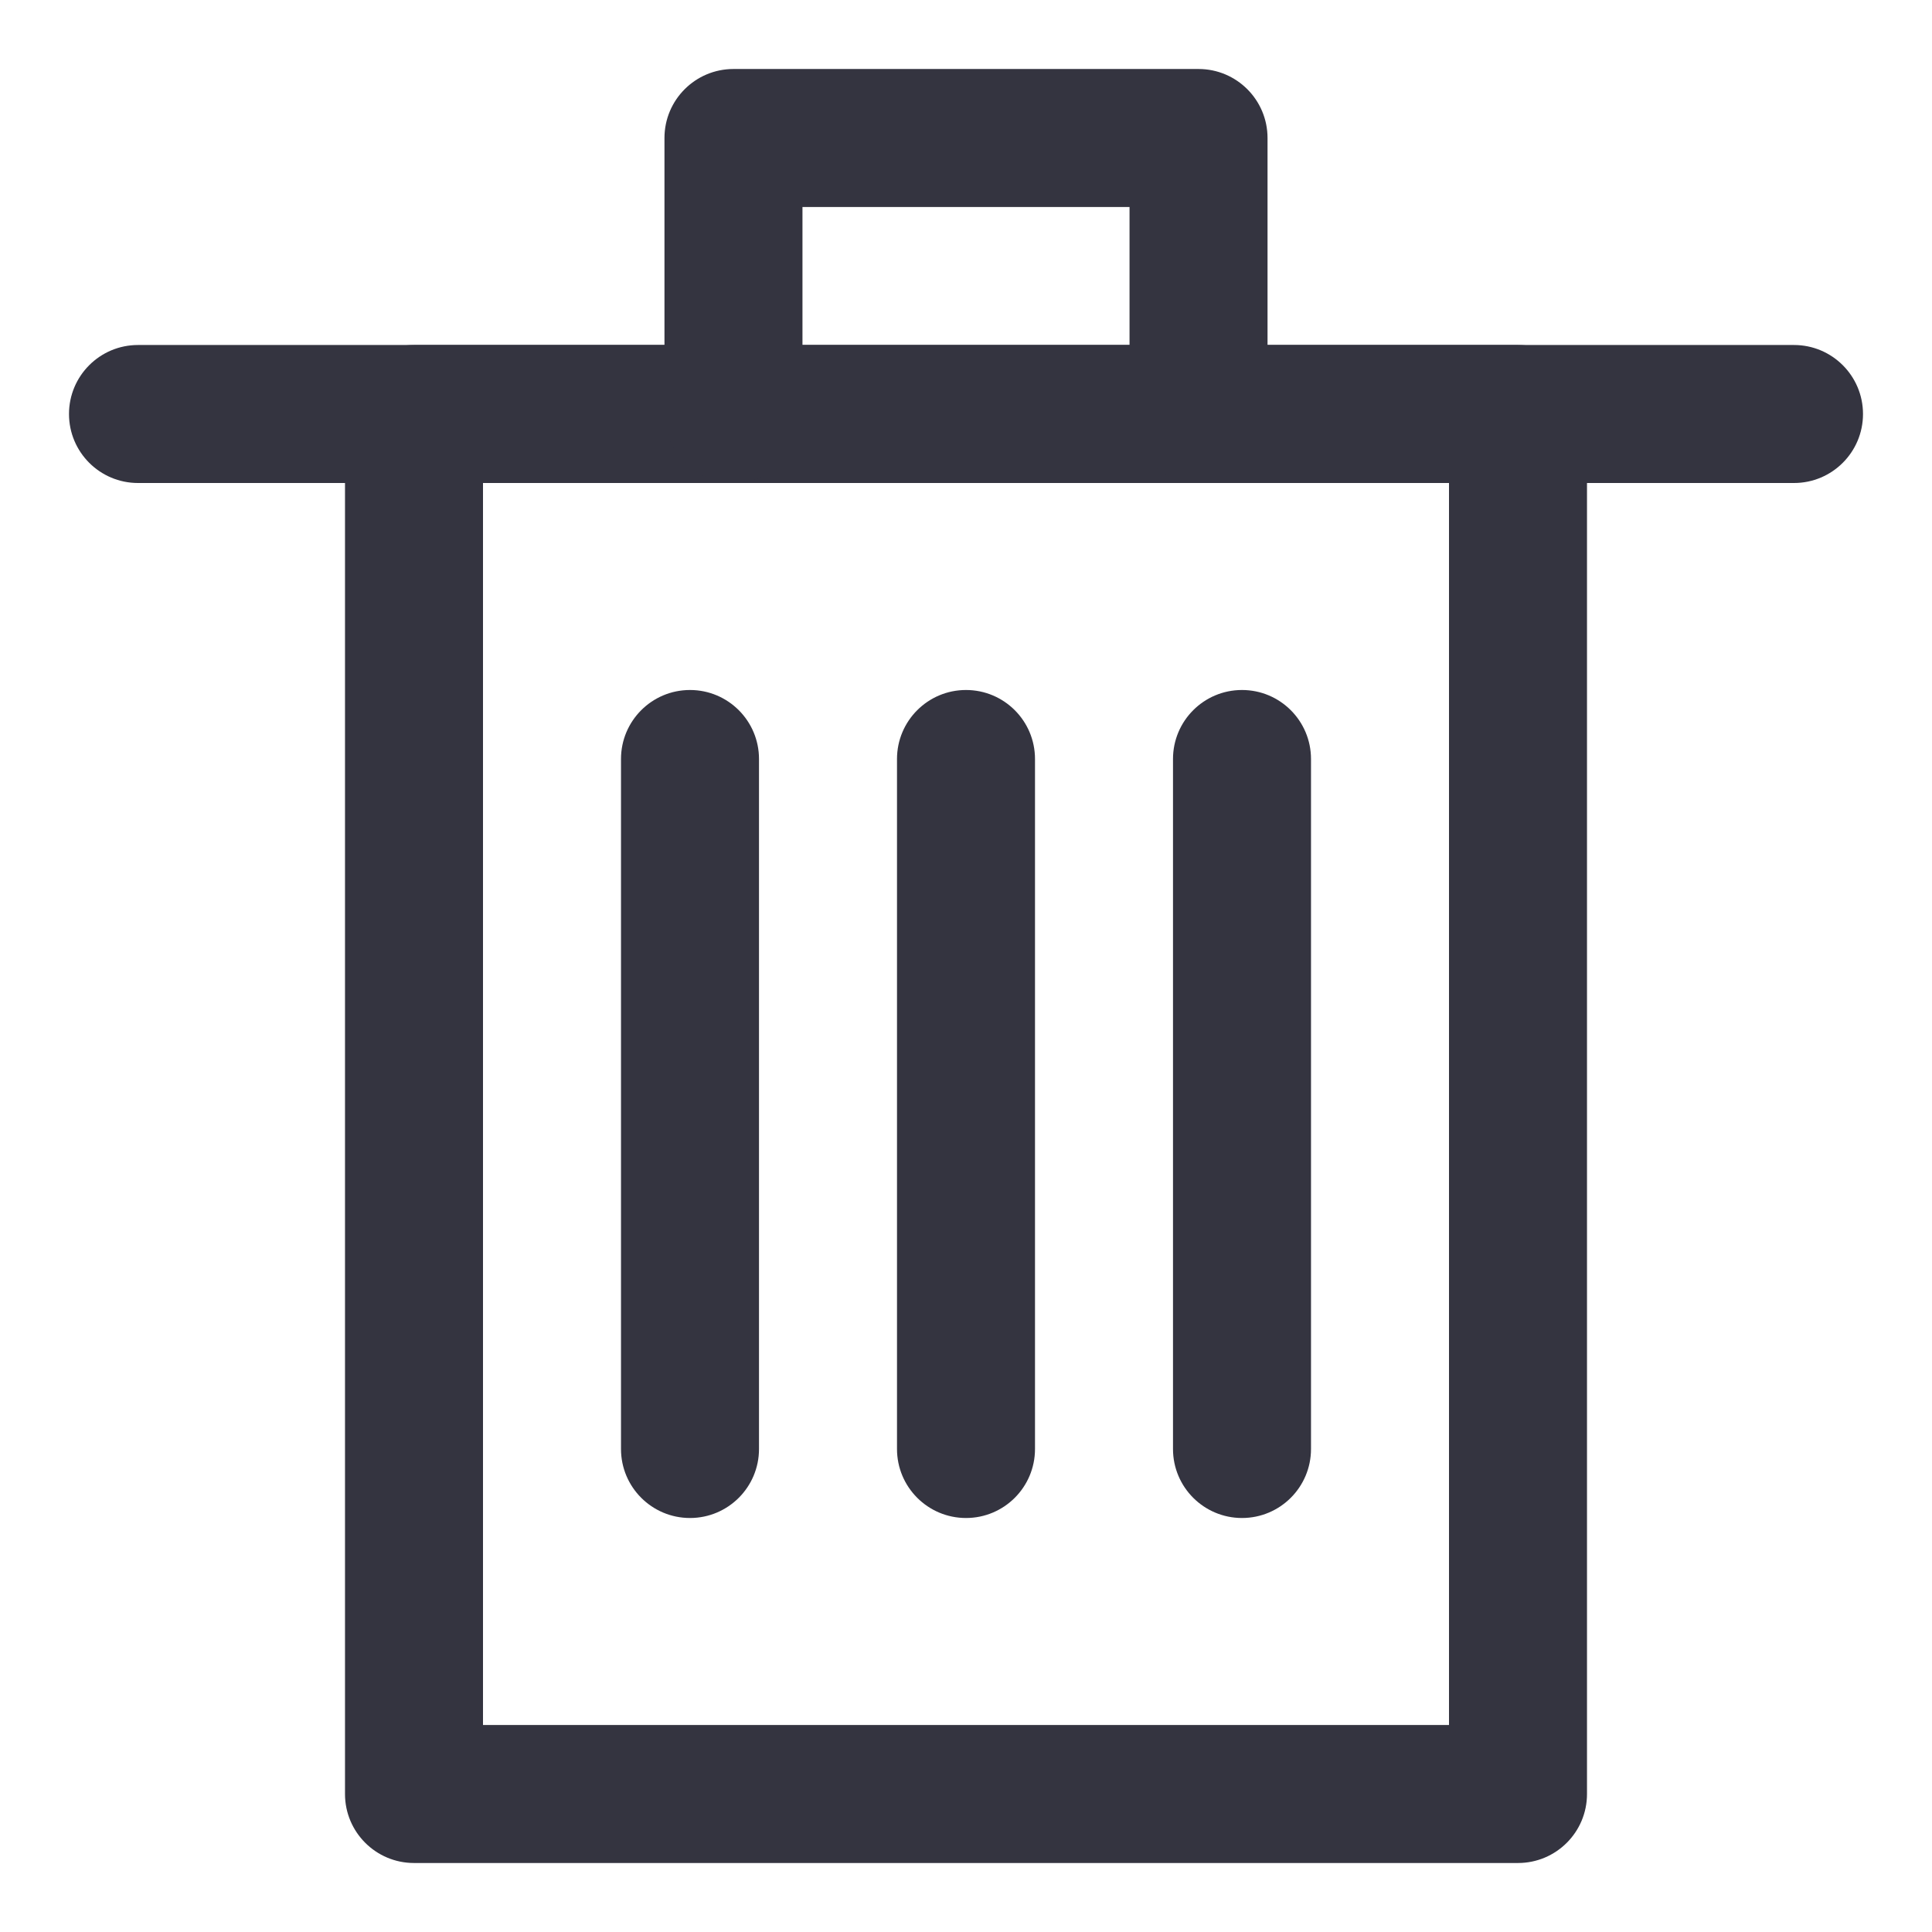
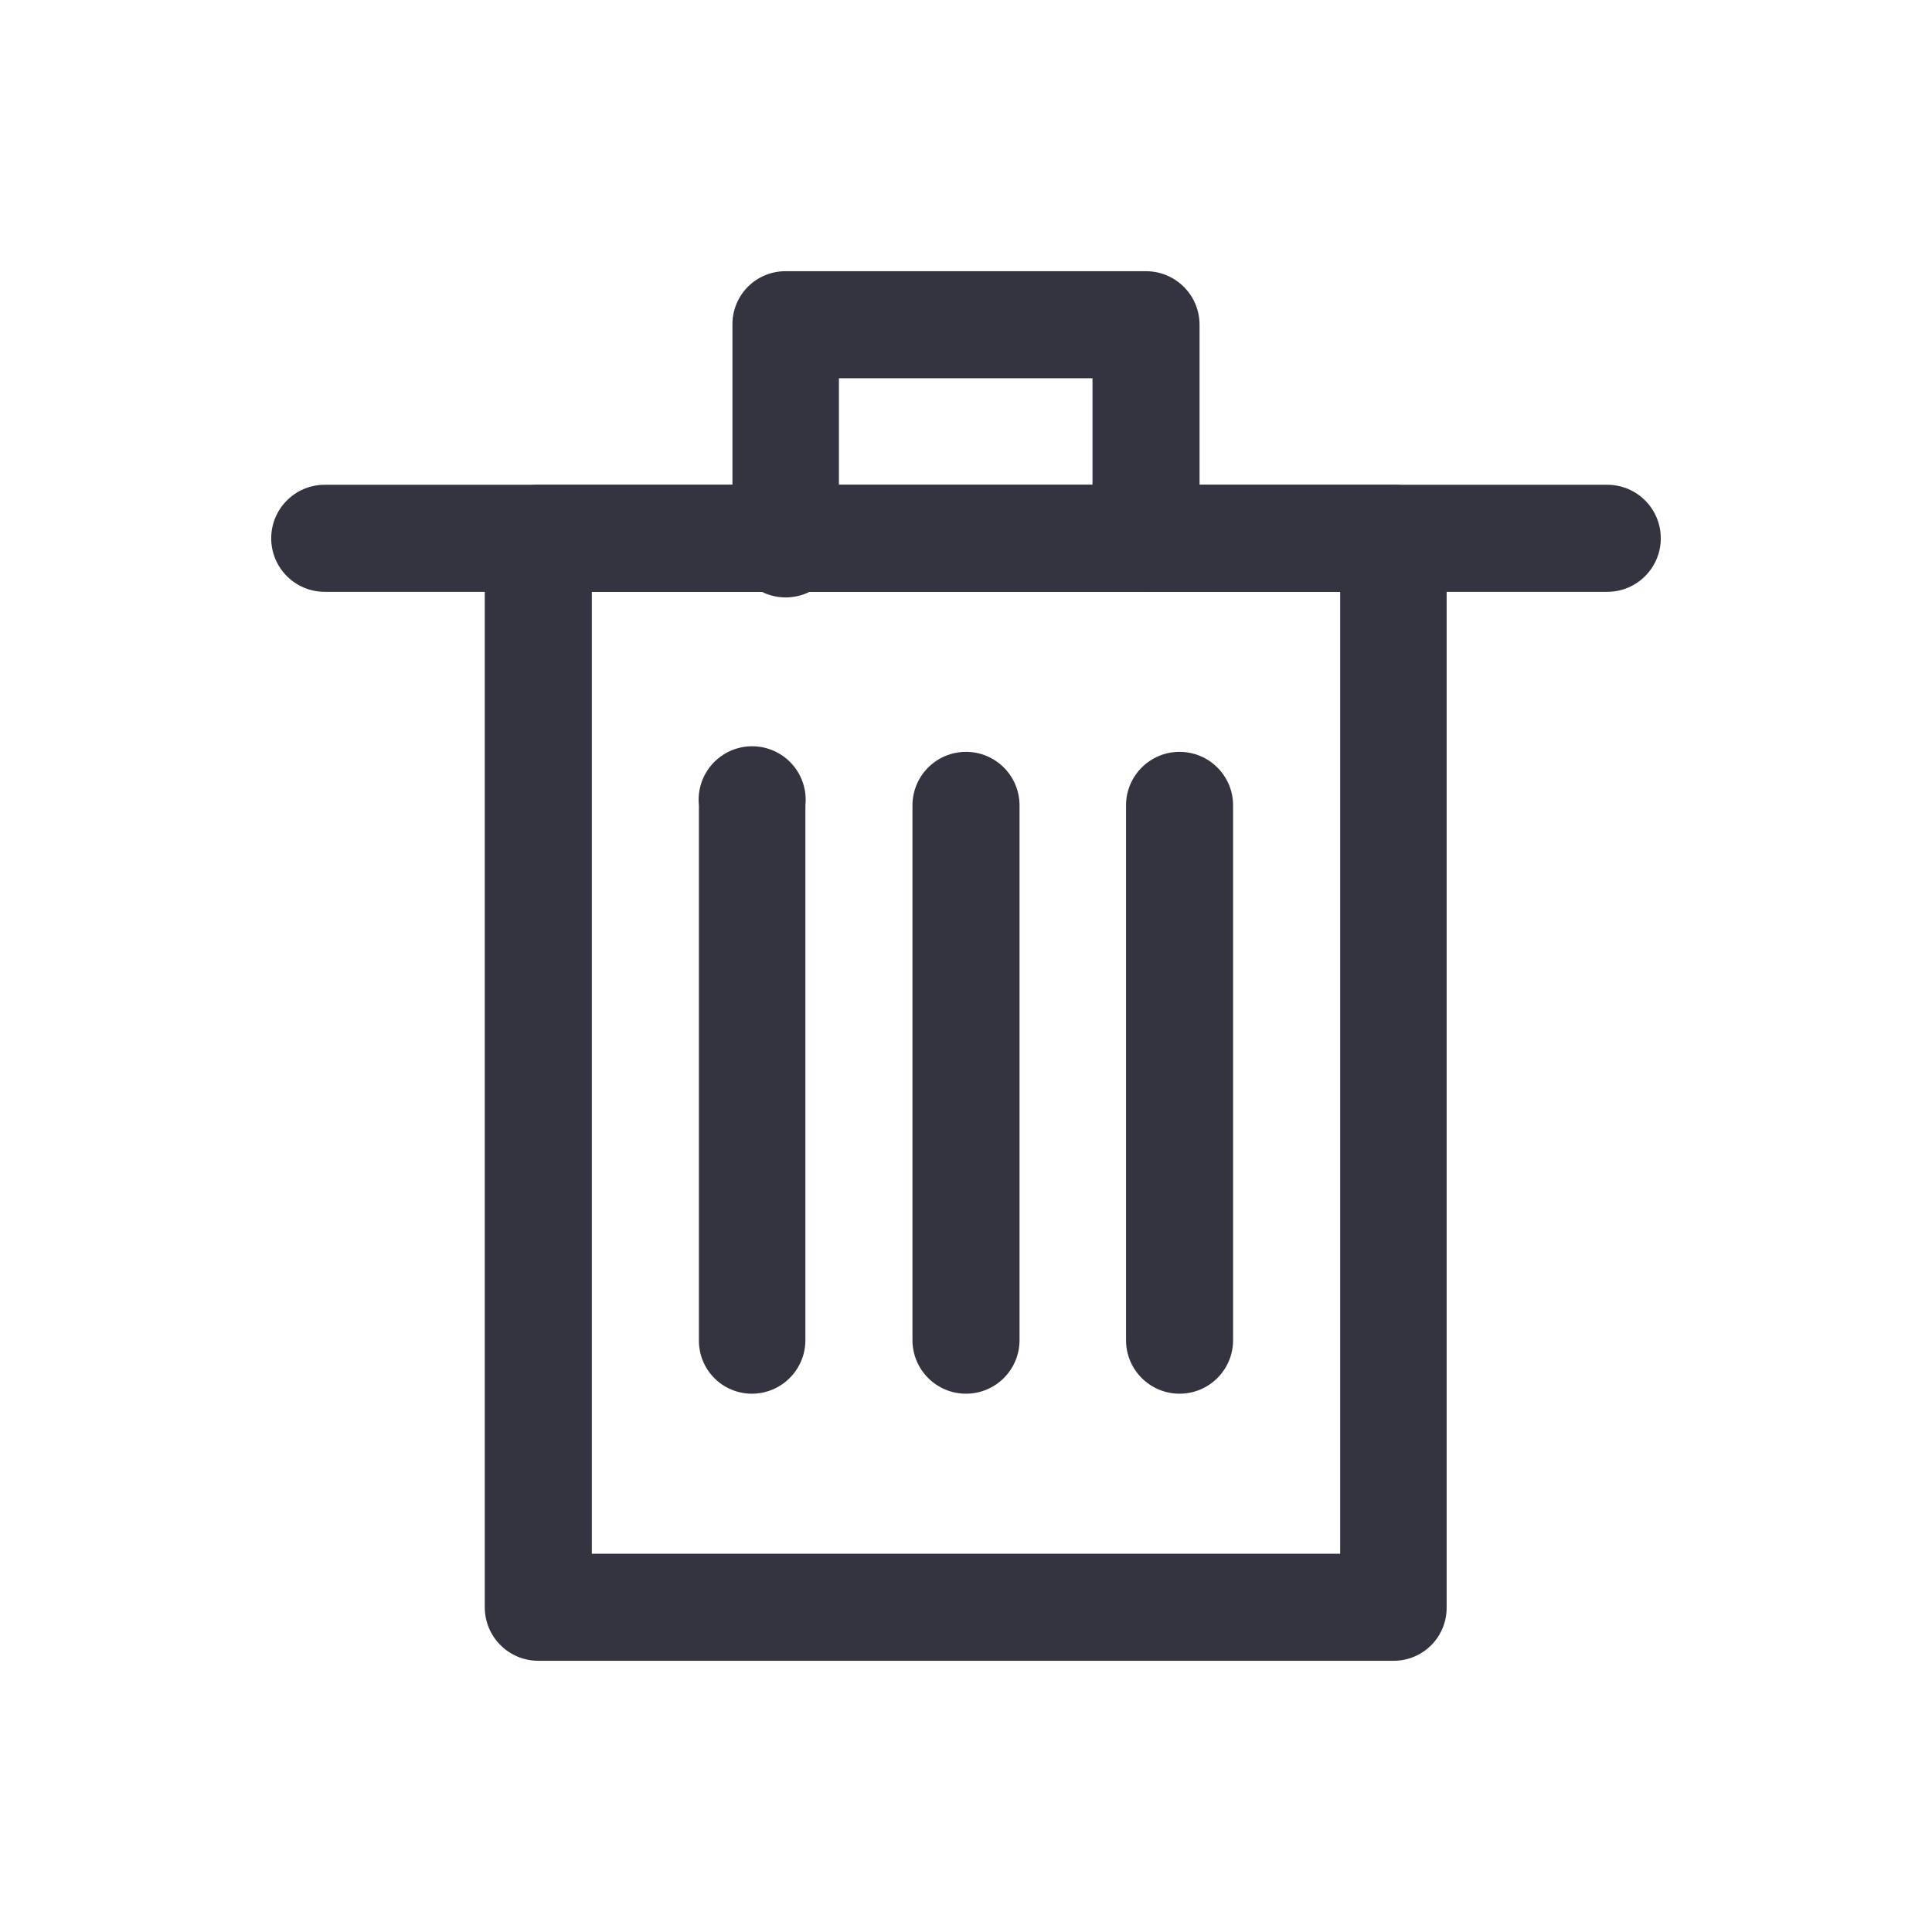
- <svg xmlns="http://www.w3.org/2000/svg" id="Layer_1" data-name="Layer 1" viewBox="0 0 28 28">
+ <svg xmlns="http://www.w3.org/2000/svg" id="Layer_1" data-name="Layer 1" viewBox="0 0 32.84 32.84">
  <defs>
    <style>.cls-1{fill:#343440;}</style>
  </defs>
-   <path class="cls-1" d="M22,27H6a1,1,0,0,1-1-1V6A1,1,0,0,1,6,5H22a1,1,0,0,1,1,1V26A1,1,0,0,1,22,27ZM7,25H21V7H7Z" />
-   <path class="cls-1" d="M26,7H2A1,1,0,0,1,2,5H26a1,1,0,0,1,0,2Z" />
-   <path class="cls-1" d="M17.37,7a1,1,0,0,1-1-1V3H11.63V6a1,1,0,1,1-2,0V2a1,1,0,0,1,1-1h6.74a1,1,0,0,1,1,1V6A1,1,0,0,1,17.37,7Z" />
-   <path class="cls-1" d="M10,22a1,1,0,0,1-1-1V11a1,1,0,0,1,2,0V21A1,1,0,0,1,10,22Z" />
-   <path class="cls-1" d="M14,22a1,1,0,0,1-1-1V11a1,1,0,0,1,2,0V21A1,1,0,0,1,14,22Z" />
-   <path class="cls-1" d="M18,22a1,1,0,0,1-1-1V11a1,1,0,0,1,2,0V21A1,1,0,0,1,18,22Z" />
+   <path class="cls-1" d="M23.69,28.23H9.15a.91.91,0,0,1-.91-.91V9.15a.91.91,0,0,1,.91-.91H23.69a.9.9,0,0,1,.9.91V27.32A.9.9,0,0,1,23.69,28.23ZM10.06,26.41H22.78V10.06H10.06Z" />
+   <path class="cls-1" d="M27.32,10.06H5.52a.91.91,0,0,1,0-1.82h21.8a.91.91,0,0,1,0,1.82Z" />
+   <path class="cls-1" d="M19.48,10.06a.91.91,0,0,1-.91-.91V6.43H14.26V9.15a.91.91,0,1,1-1.81,0V5.52a.9.9,0,0,1,.91-.91h6.12a.91.91,0,0,1,.91.91V9.15A.91.91,0,0,1,19.48,10.06Z" />
+   <path class="cls-1" d="M12.78,23.69a.9.9,0,0,1-.9-.91V13.69a.91.91,0,1,1,1.81,0v9.09A.91.91,0,0,1,12.78,23.69Z" />
+   <path class="cls-1" d="M16.42,23.69a.91.91,0,0,1-.91-.91V13.69a.91.91,0,1,1,1.82,0v9.09A.91.91,0,0,1,16.42,23.69Z" />
+   <path class="cls-1" d="M20.05,23.69a.91.91,0,0,1-.91-.91V13.69a.91.91,0,0,1,1.82,0v9.09A.91.91,0,0,1,20.05,23.69Z" />
</svg>
